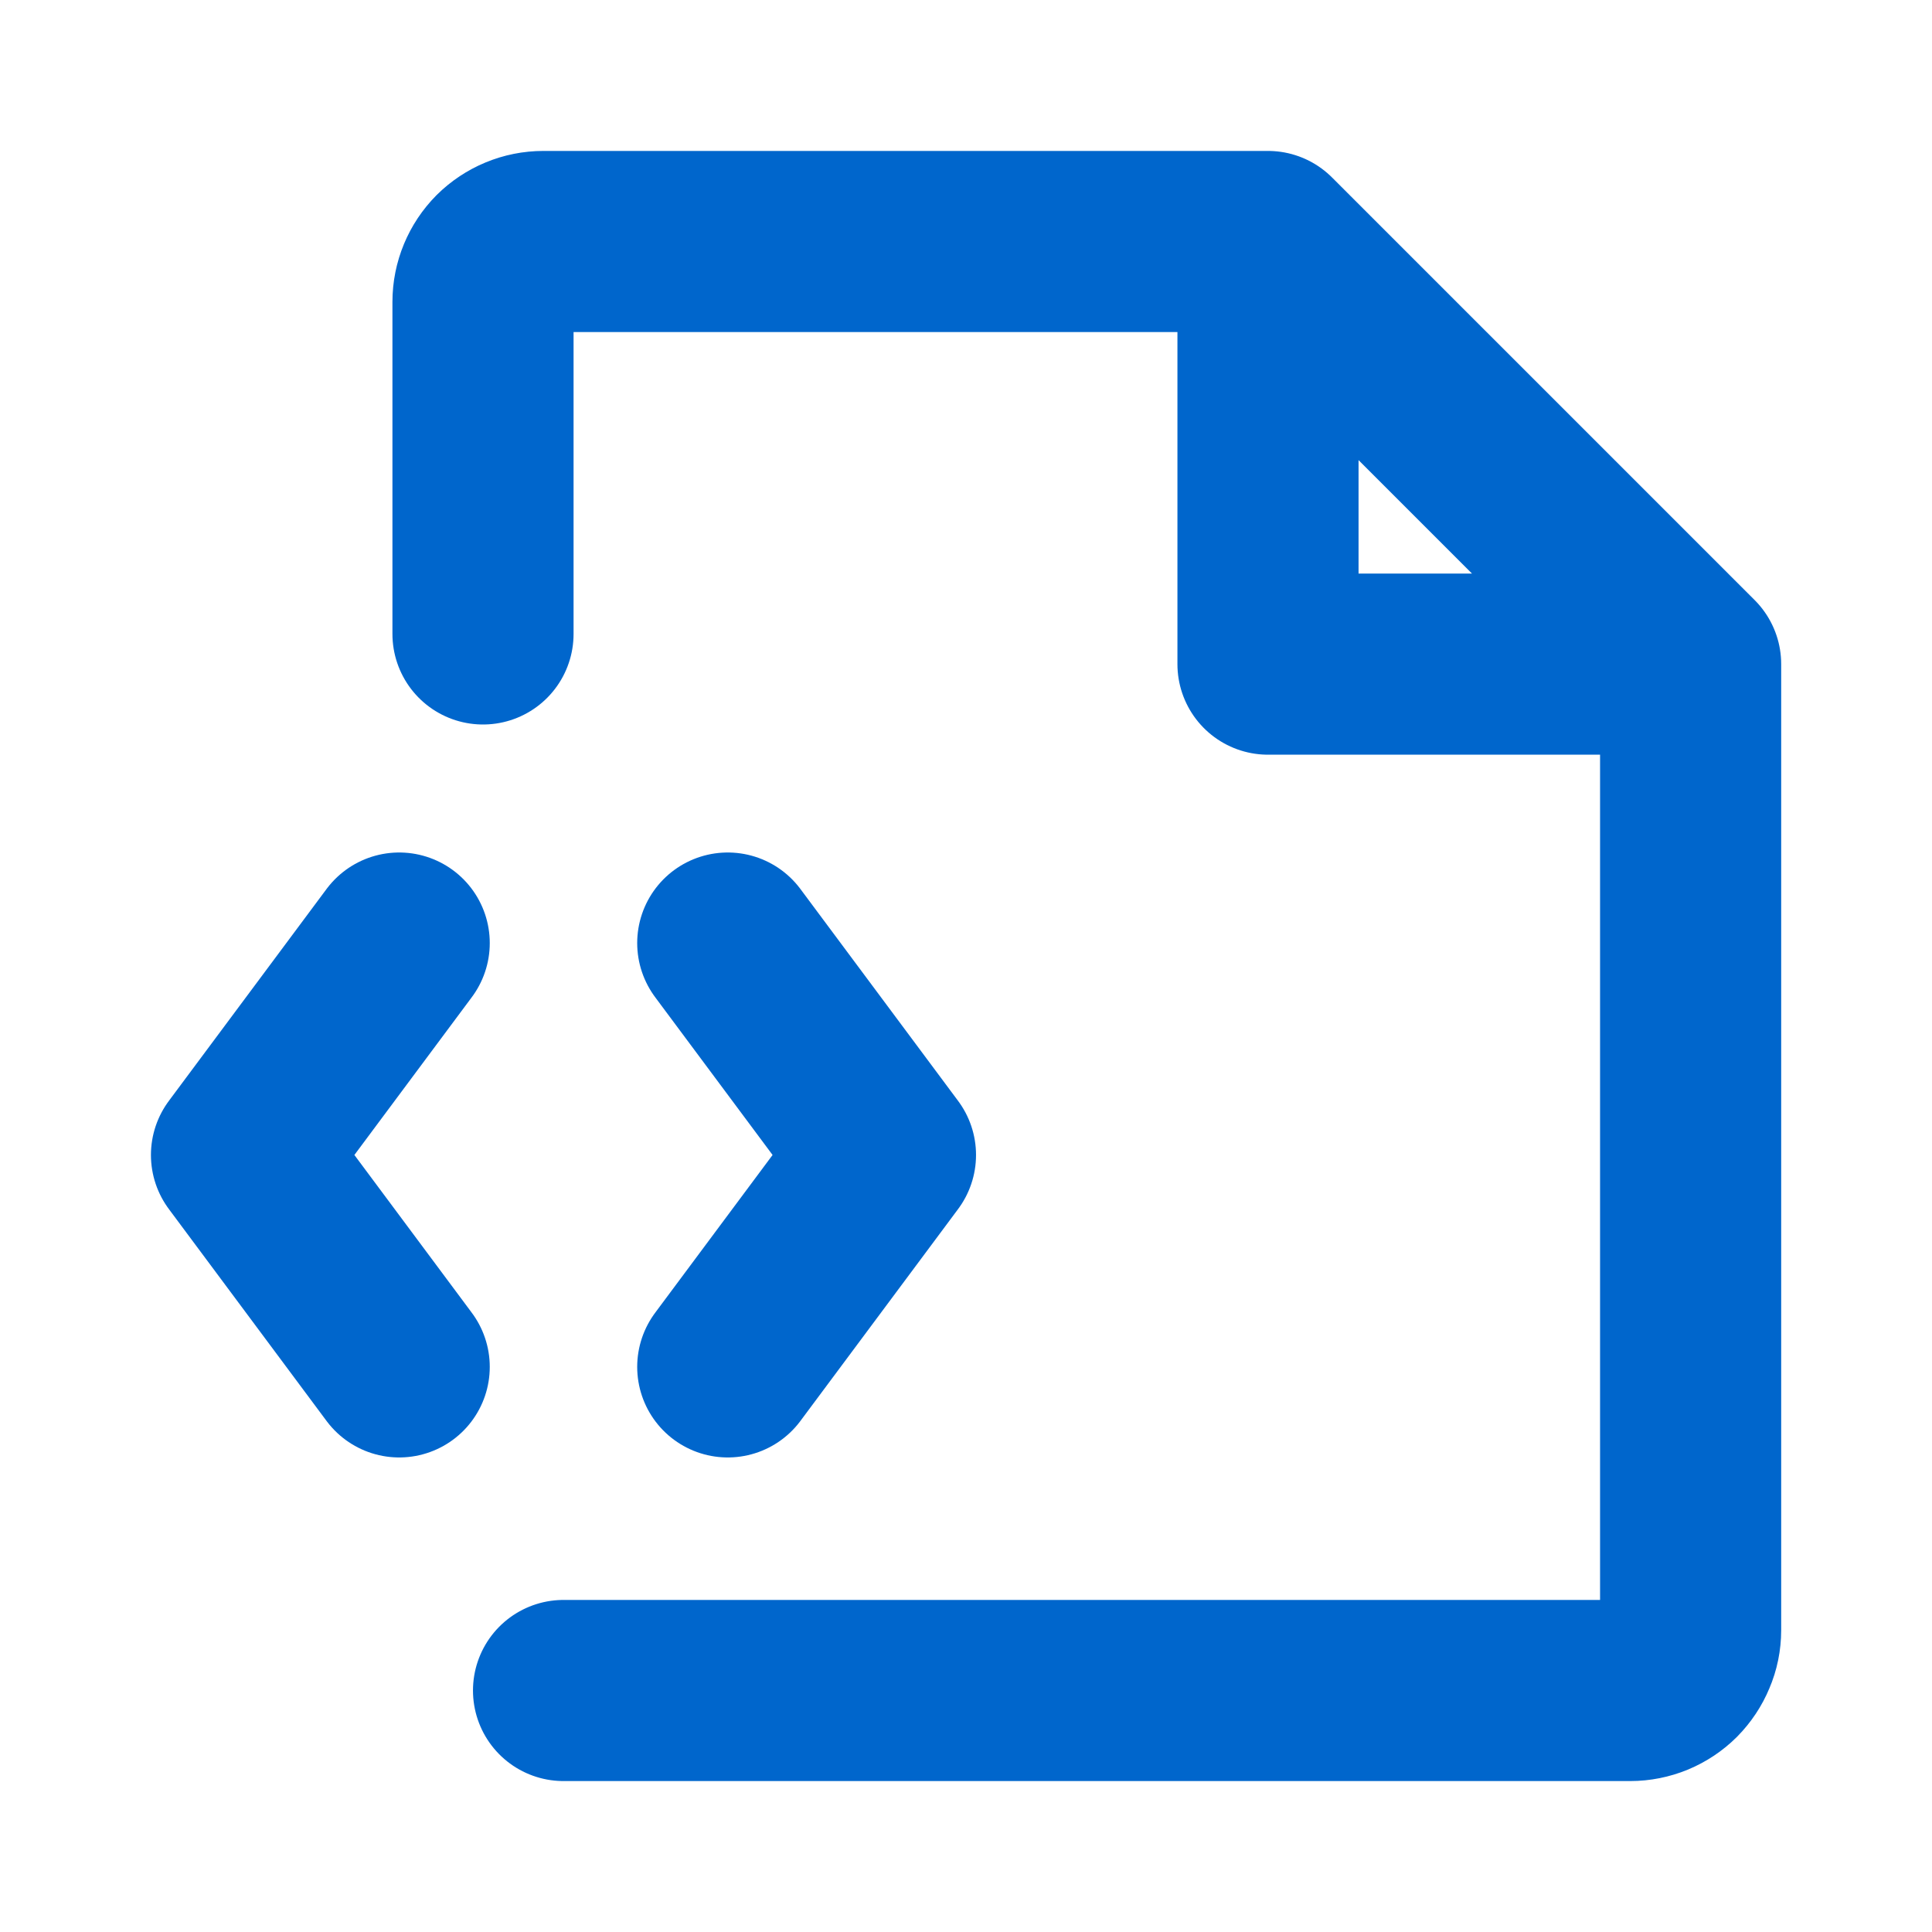
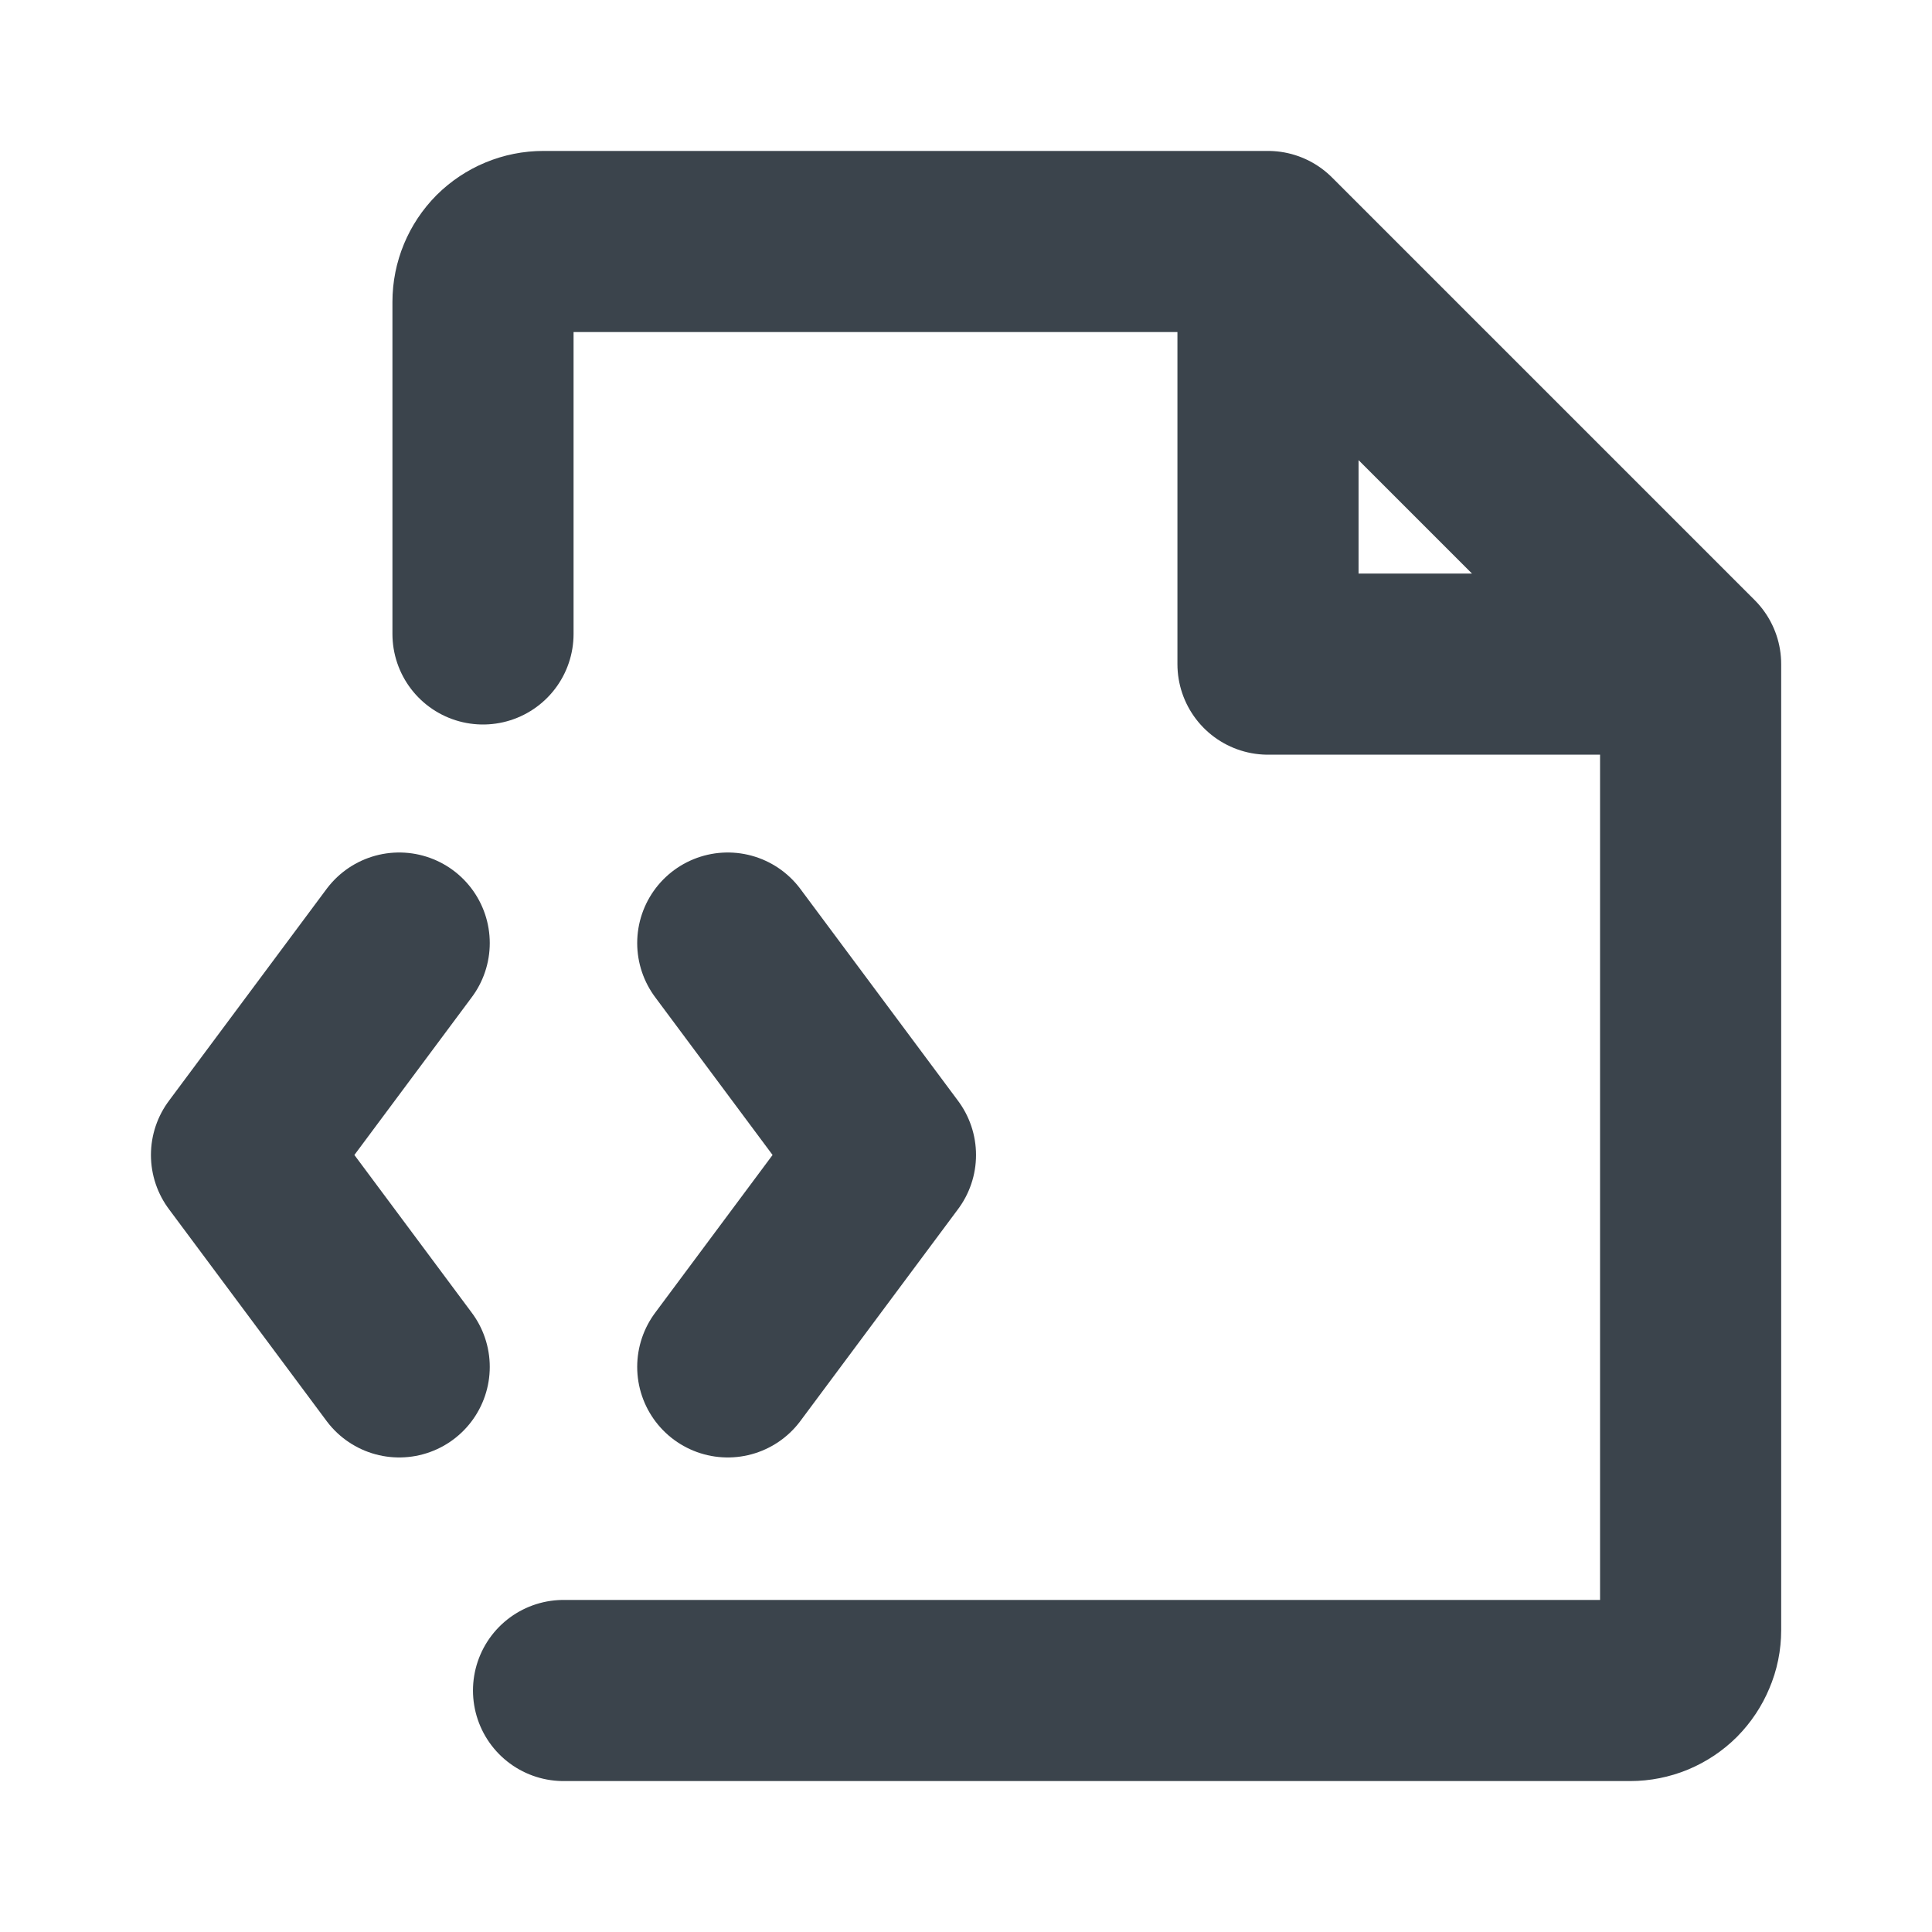
<svg xmlns="http://www.w3.org/2000/svg" width="16" height="16" viewBox="0 0 16 16" fill="none">
-   <path d="M4.667 14H13.501C13.566 14 13.631 13.987 13.692 13.962C13.752 13.937 13.808 13.9 13.854 13.854C13.9 13.807 13.937 13.752 13.962 13.691C13.988 13.631 14.001 13.566 14.001 13.5V5.5M10.501 2H4.5C4.367 2 4.24 2.053 4.146 2.146C4.053 2.24 4 2.367 4 2.5V5.25M10.501 2L14.001 5.5M10.501 2V5.5H14.001M3.306 7.81L2 9.565L3.306 11.32M6.027 7.81L7.333 9.565L6.027 11.32" stroke="#0066CC" stroke-width="1.5" stroke-linecap="round" stroke-linejoin="round" />
+   <path d="M4.667 14H13.501C13.566 14 13.631 13.987 13.692 13.962C13.752 13.937 13.808 13.9 13.854 13.854C13.9 13.807 13.937 13.752 13.962 13.691C13.988 13.631 14.001 13.566 14.001 13.5V5.5M10.501 2H4.5C4.367 2 4.24 2.053 4.146 2.146C4.053 2.24 4 2.367 4 2.5V5.25M10.501 2L14.001 5.5M10.501 2V5.5H14.001M3.306 7.81L2 9.565L3.306 11.32M6.027 7.81L7.333 9.565L6.027 11.32" stroke="#3b444c" stroke-width="1.5" stroke-linecap="round" stroke-linejoin="round" />
</svg>
